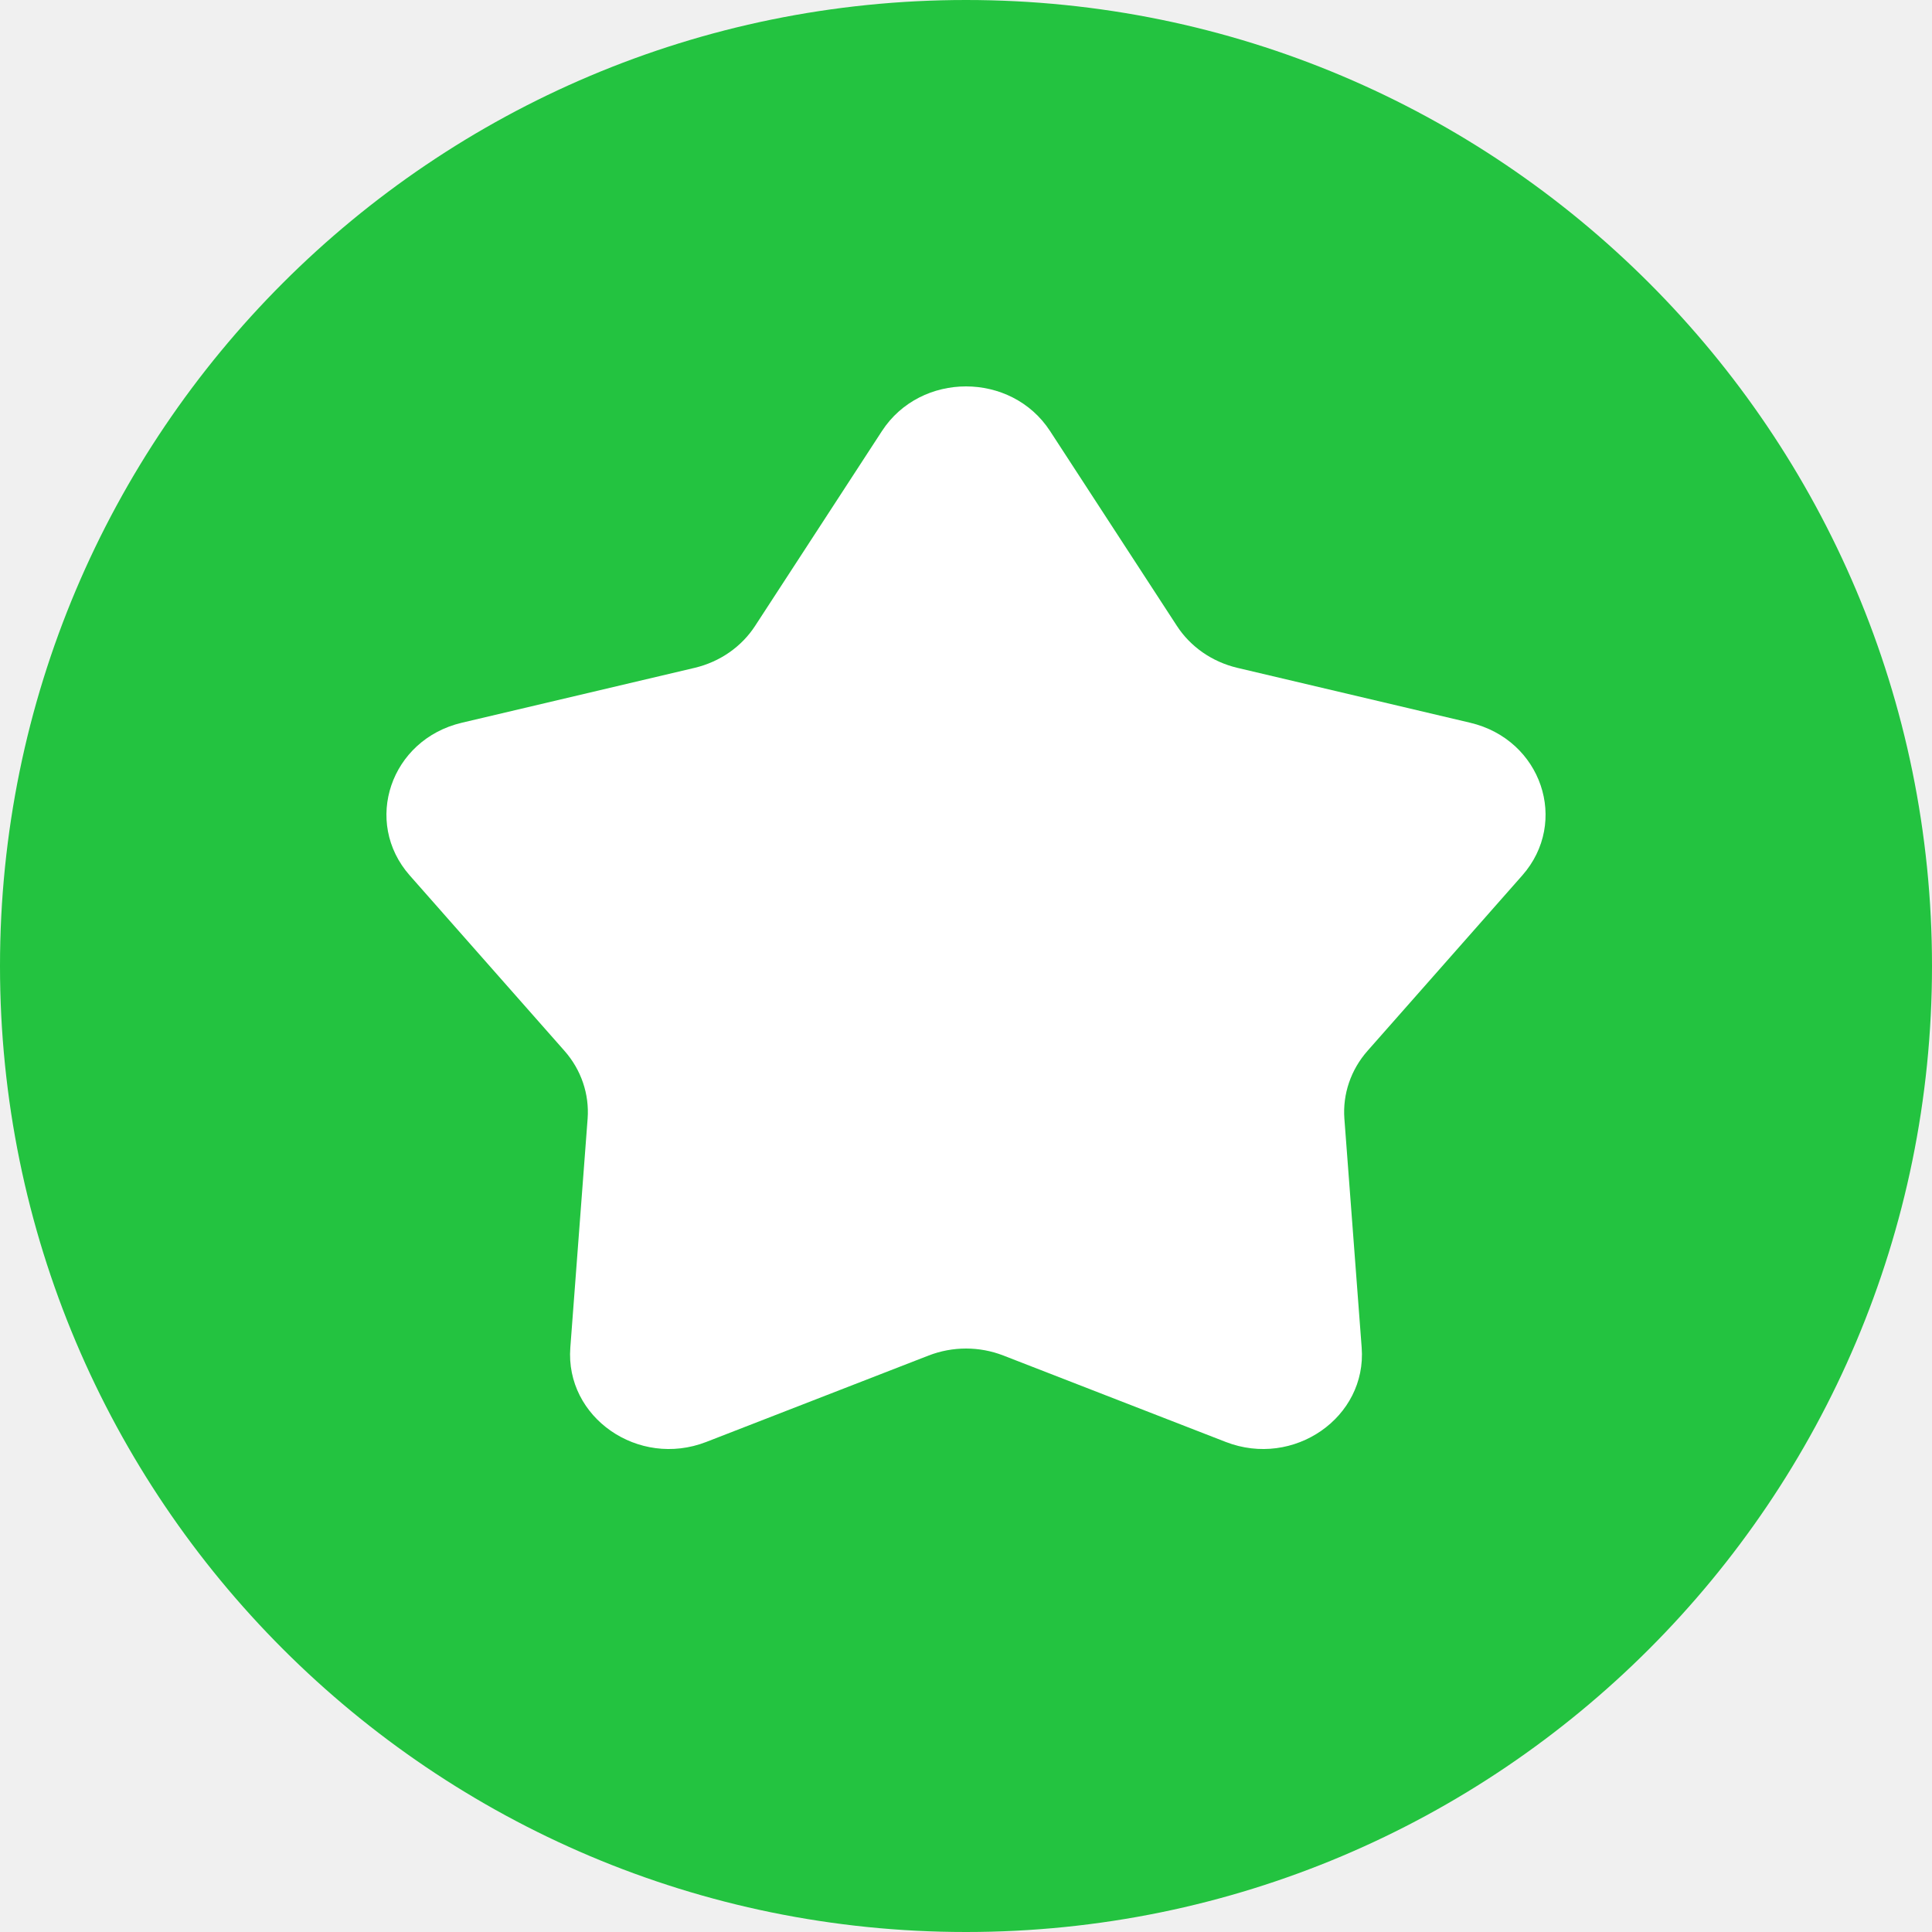
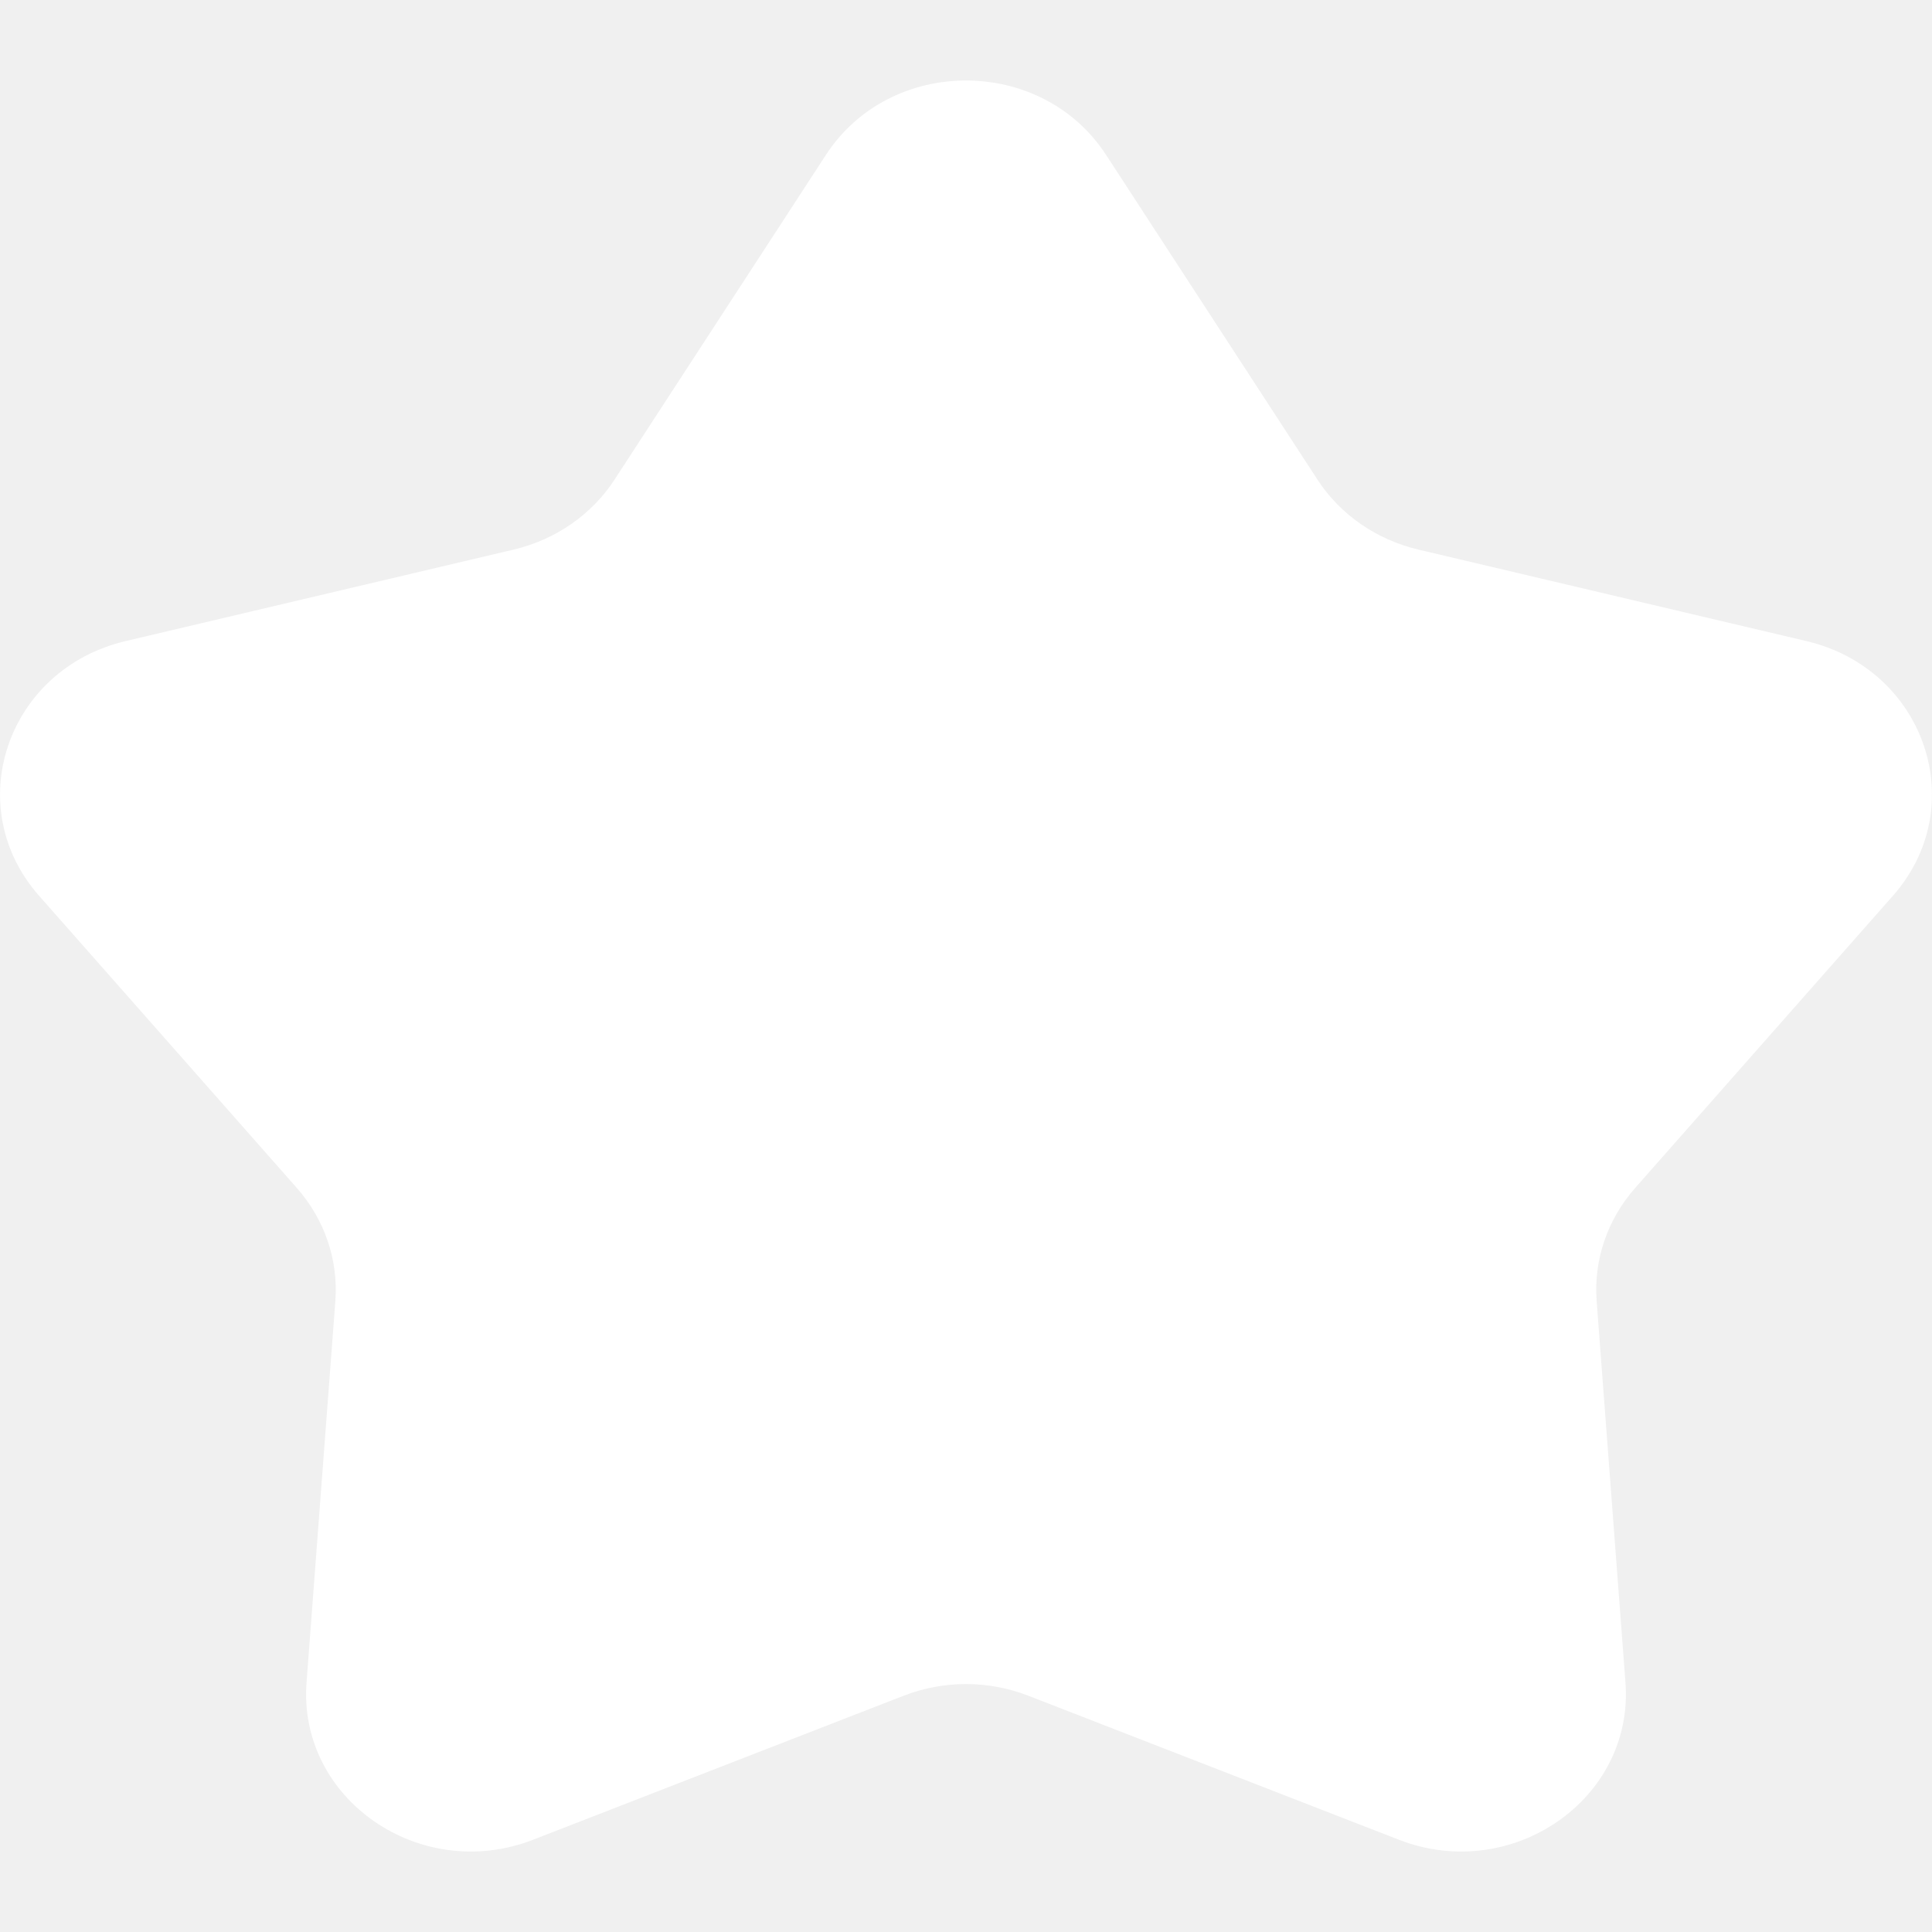
- <svg xmlns="http://www.w3.org/2000/svg" width="20" height="20" viewBox="0 0 20 20" fill="none">
-   <circle cx="10" cy="10" r="10" fill="#23C340" />
-   <path d="M9.13 4.462C9.531 3.846 10.469 3.846 10.87 4.462L12.183 6.479C12.324 6.696 12.548 6.851 12.807 6.913L15.22 7.482C15.957 7.656 16.247 8.508 15.758 9.063L14.156 10.879C13.984 11.074 13.898 11.326 13.917 11.581L14.096 13.95C14.151 14.673 13.392 15.2 12.689 14.927L10.386 14.032C10.139 13.936 9.862 13.936 9.614 14.032L7.311 14.927C6.608 15.2 5.849 14.673 5.904 13.95L6.083 11.581C6.102 11.326 6.016 11.074 5.844 10.879L4.242 9.063C3.753 8.508 4.043 7.656 4.78 7.482L7.193 6.913C7.452 6.851 7.676 6.696 7.817 6.479L9.13 4.462Z" fill="white" />
+ <svg xmlns="http://www.w3.org/2000/svg" width="12" height="12" viewBox="0 0 12 12" fill="none">
+   <path d="M5.13 0.962C5.531 0.346 6.469 0.346 6.87 0.962L8.183 2.979C8.324 3.196 8.548 3.351 8.807 3.413L11.22 3.982C11.957 4.156 12.247 5.008 11.758 5.563L10.156 7.379C9.984 7.574 9.898 7.826 9.917 8.08L10.096 10.45C10.151 11.173 9.392 11.7 8.689 11.427L6.386 10.532C6.138 10.436 5.862 10.436 5.614 10.532L3.311 11.427C2.608 11.7 1.849 11.173 1.904 10.45L2.083 8.08C2.102 7.826 2.016 7.574 1.844 7.379L0.242 5.563C-0.247 5.008 0.043 4.156 0.78 3.982L3.193 3.413C3.452 3.351 3.676 3.196 3.817 2.979L5.13 0.962Z" fill="white" />
</svg>
